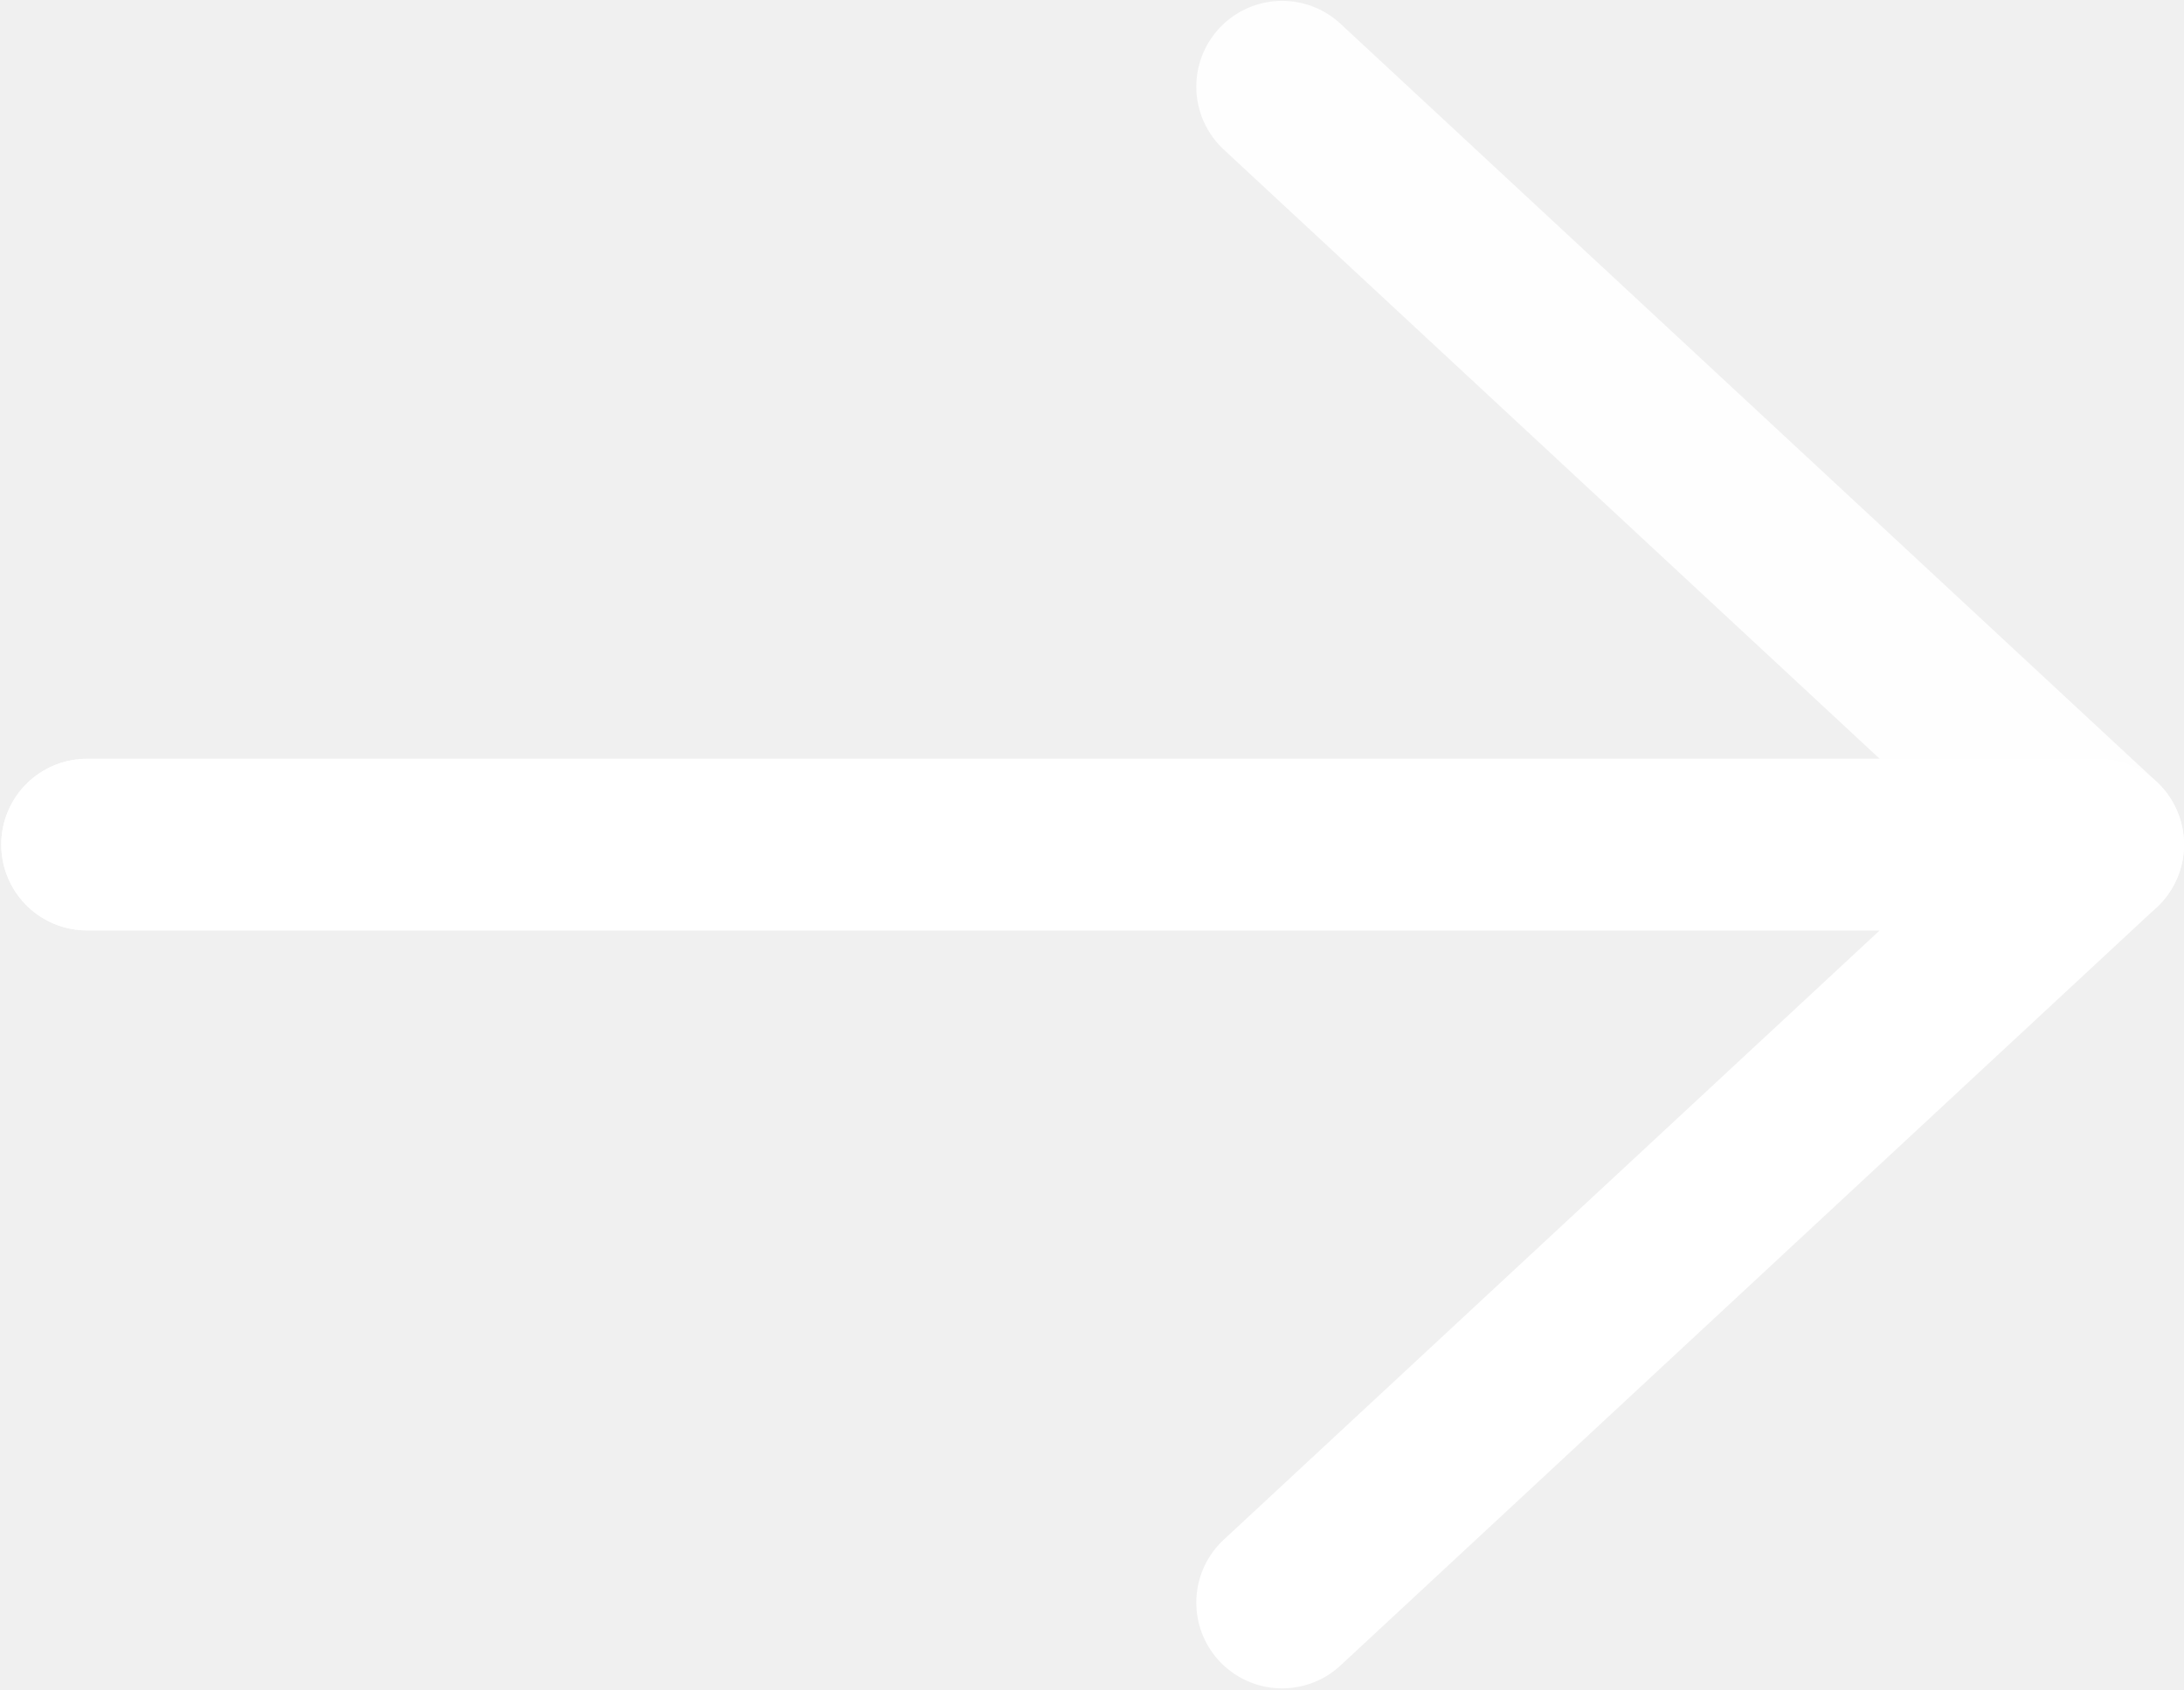
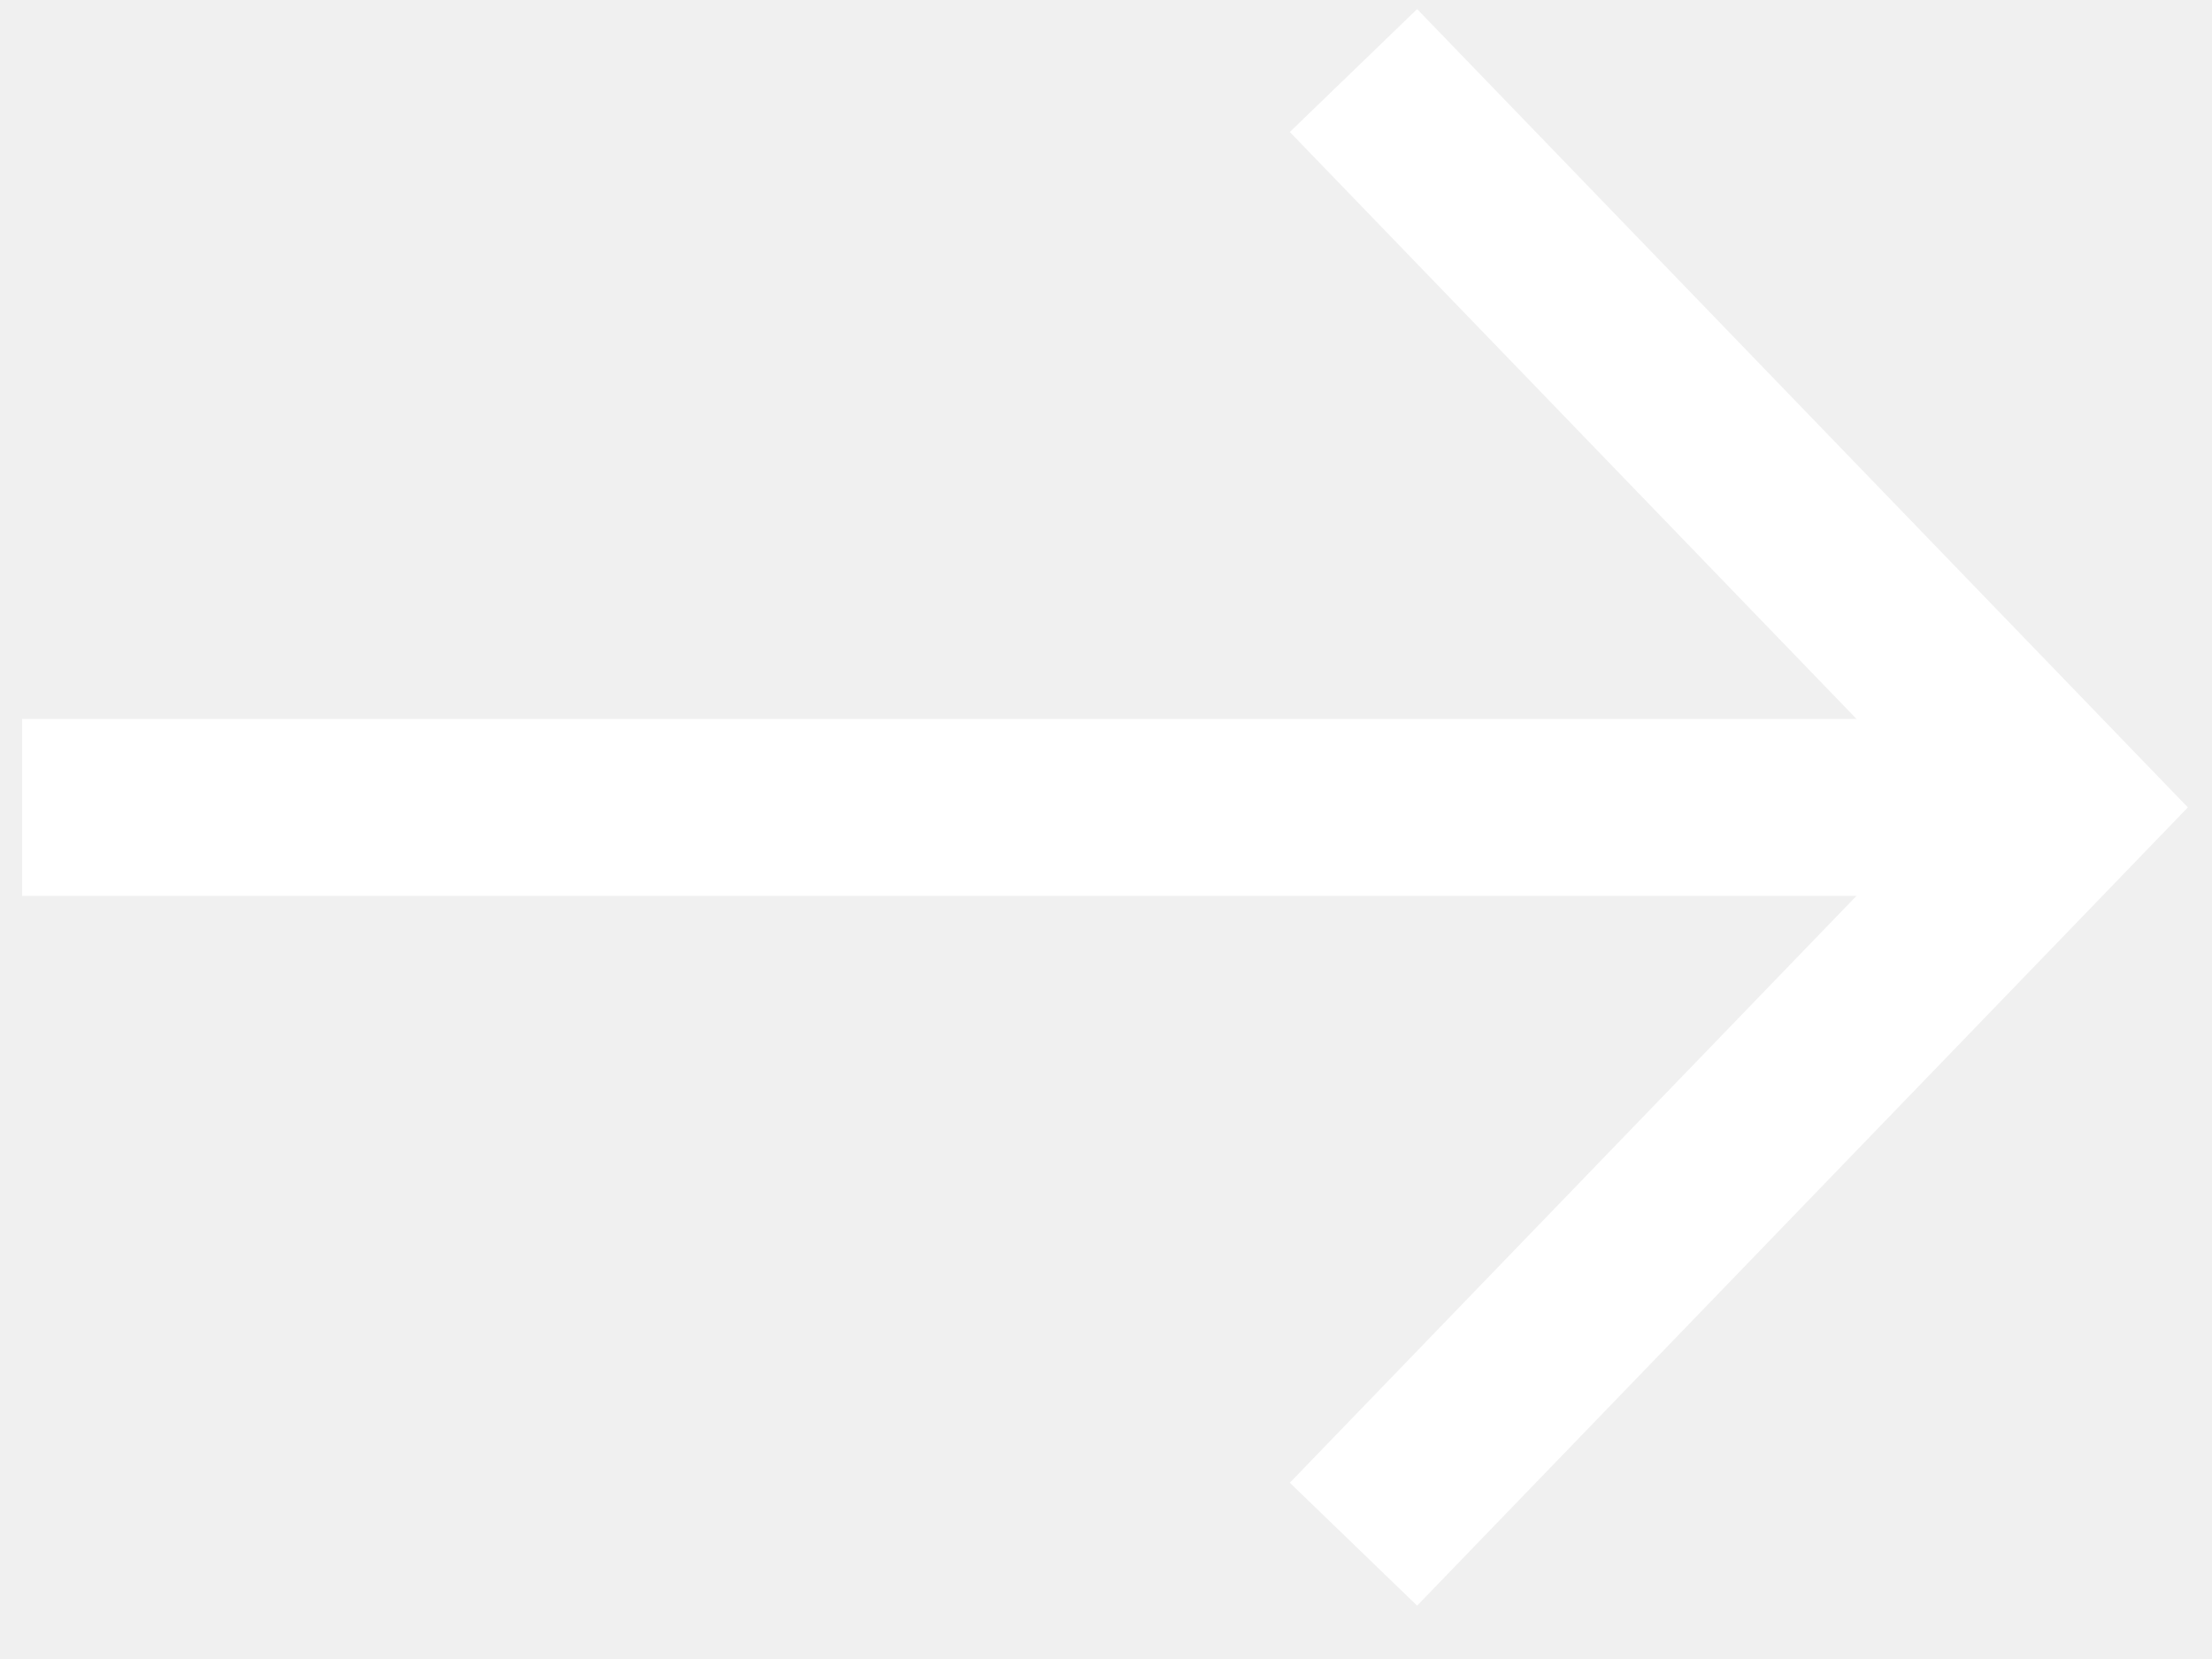
- <svg xmlns="http://www.w3.org/2000/svg" width="51.719mm" height="40.012mm" viewBox="0 0 51.719 40.012" version="1.1" id="svg8">
+ <svg xmlns="http://www.w3.org/2000/svg" id="svg8" version="1.1" viewBox="0 0 52.917 39.687" height="150" width="200">
  <defs id="defs2" />
-   <g id="layer1" transform="translate(-37.24808,-94.80934)">
-     <path style="fill:none;stroke:#fefefe;stroke-width:4.065;stroke-linecap:round;stroke-linejoin:round;stroke-miterlimit:4;stroke-dasharray:none;stroke-opacity:1;fill-opacity:1" d="M 39.31,114.815 H 86.935 L 67.61,96.862" id="path815" />
-     <path id="path819" d="M 39.31,114.815 H 86.935 L 67.61,132.769" style="fill:none;stroke:#ffffff;stroke-width:4.065;stroke-linecap:round;stroke-linejoin:round;stroke-miterlimit:4;stroke-dasharray:none;stroke-opacity:1" />
+   <g transform="translate(-37.24808,-94.80934)" id="layer1">
+     <path id="path815" d="m 39.894,114.124 43.524,0" style="fill:none;fill-opacity:1;stroke:#ffffff;stroke-width:4.233;stroke-linecap:square;stroke-linejoin:round;stroke-miterlimit:4;stroke-dasharray:none;stroke-opacity:1" />
+     <path style="fill:none;fill-opacity:1;stroke:#ffffff;stroke-width:4.233;stroke-linecap:square;stroke-linejoin:miter;stroke-miterlimit:4;stroke-dasharray:none;stroke-opacity:1" d="M 71.097,98.019 86.646,114.124 71.097,130.228" id="path815-3" />
  </g>
</svg>
